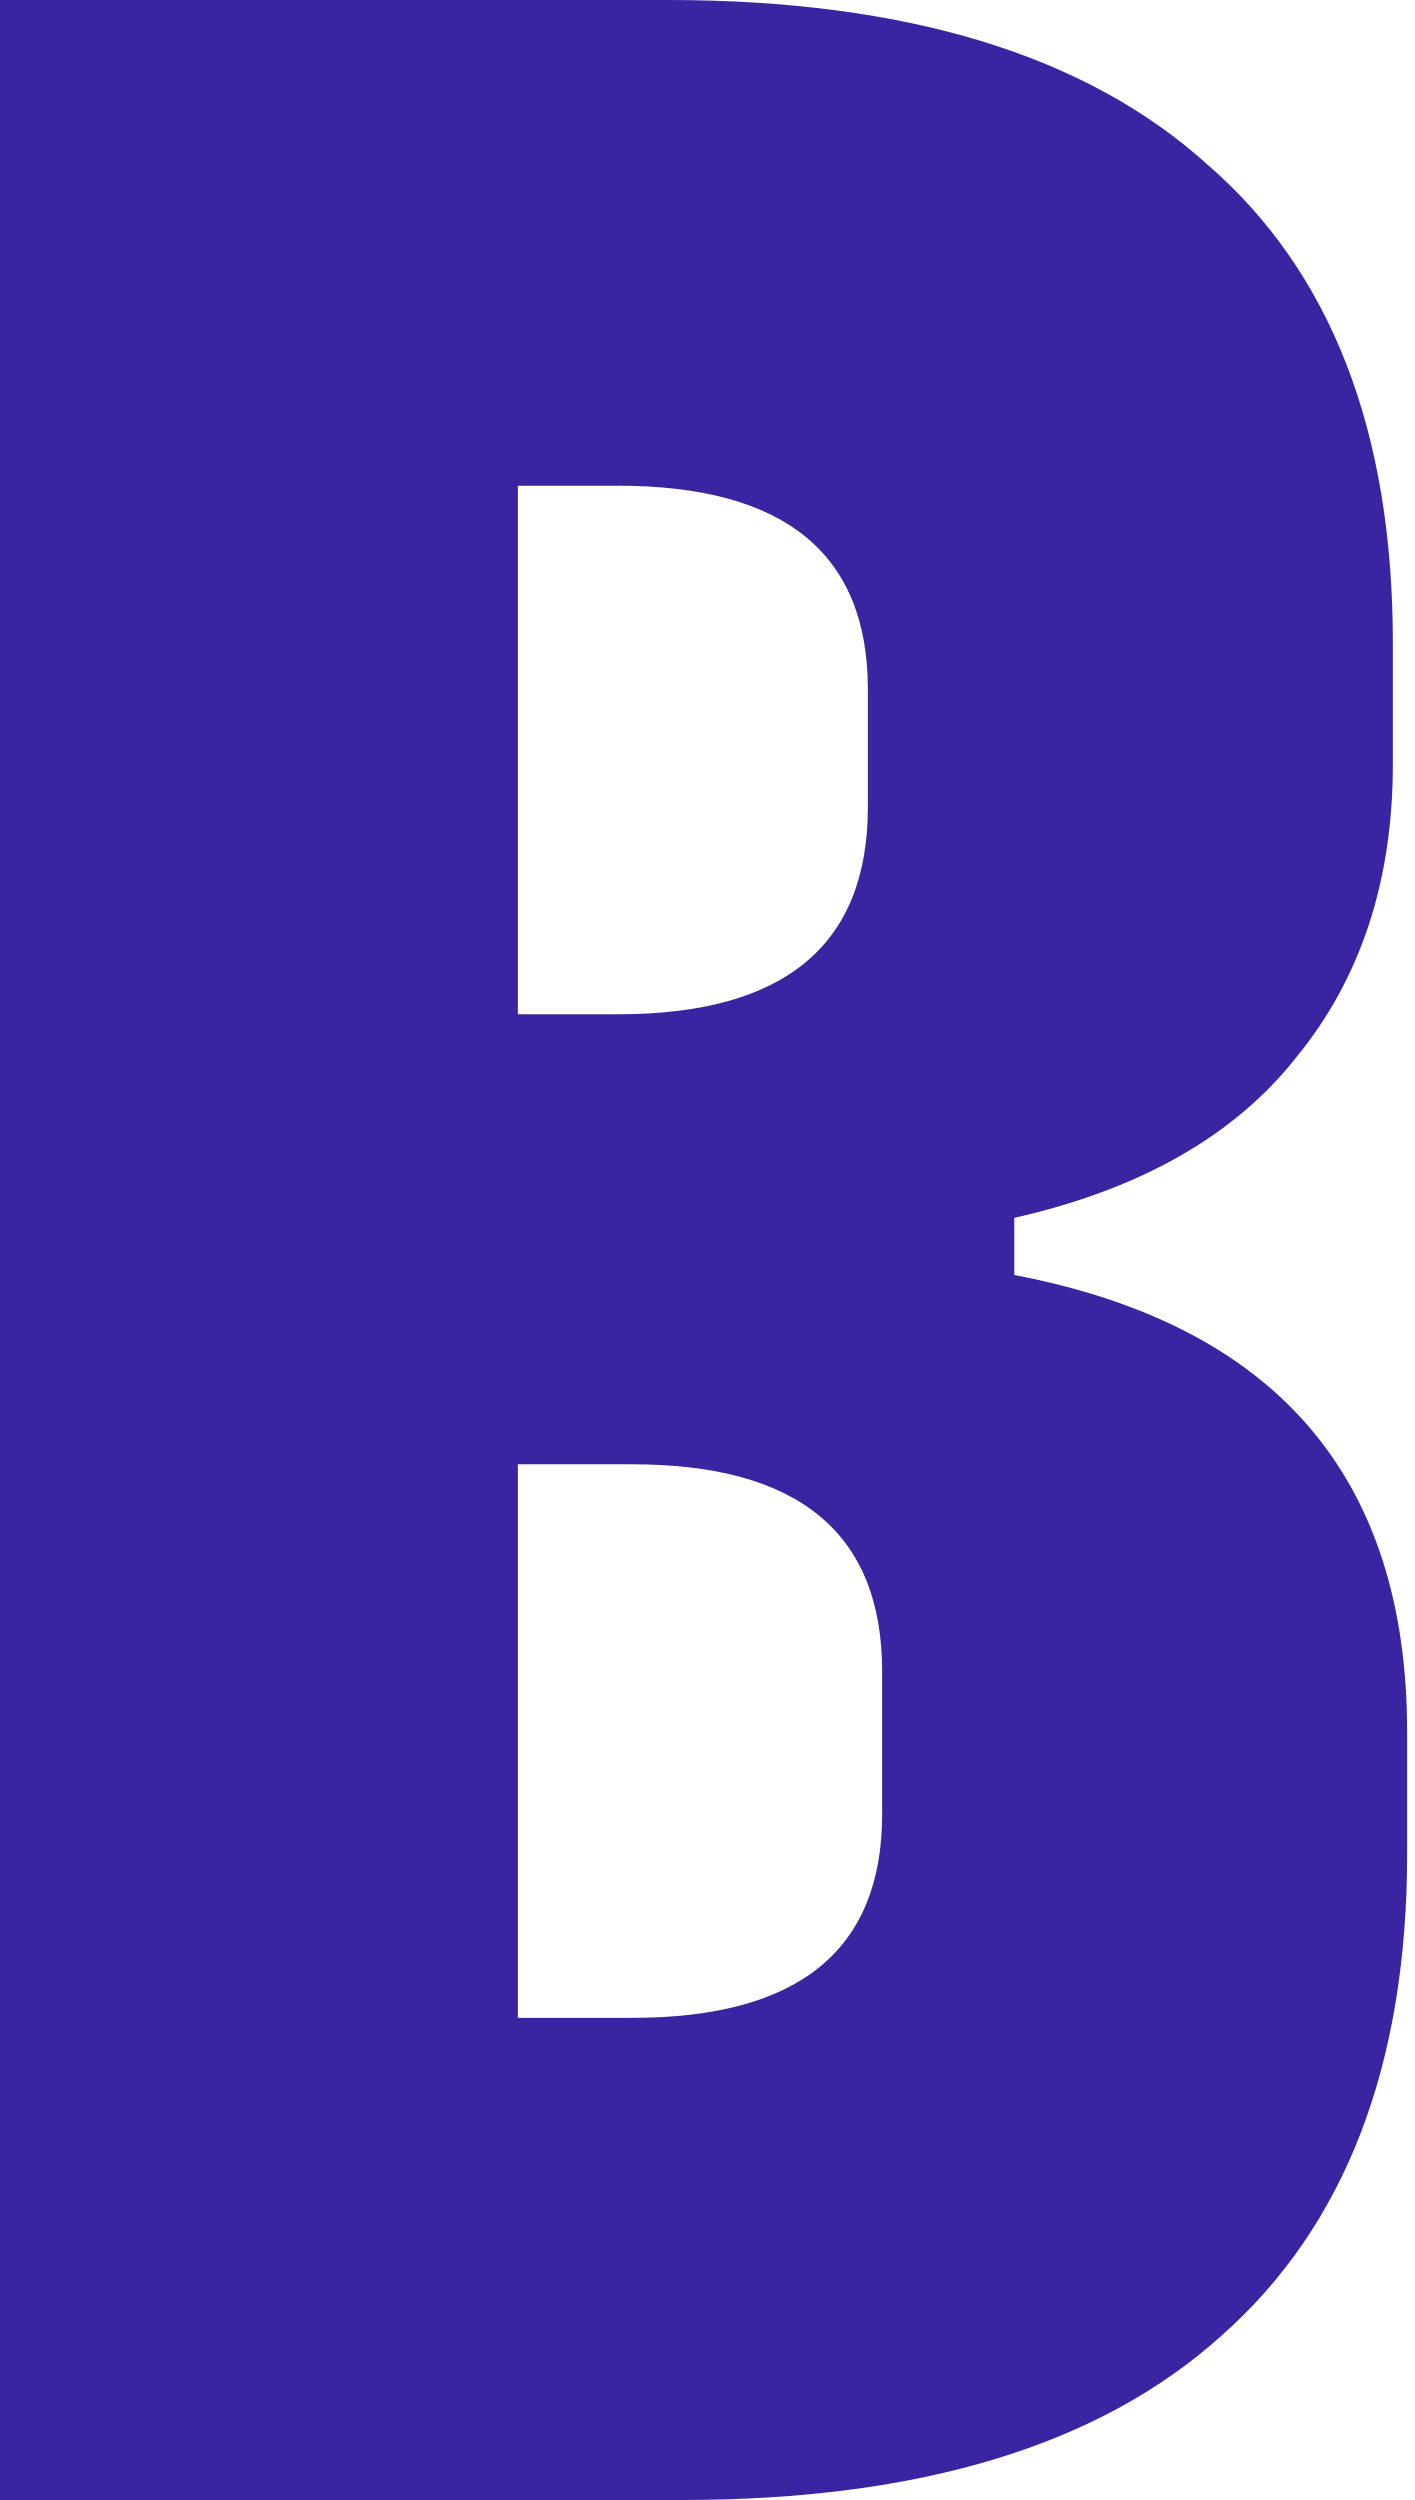
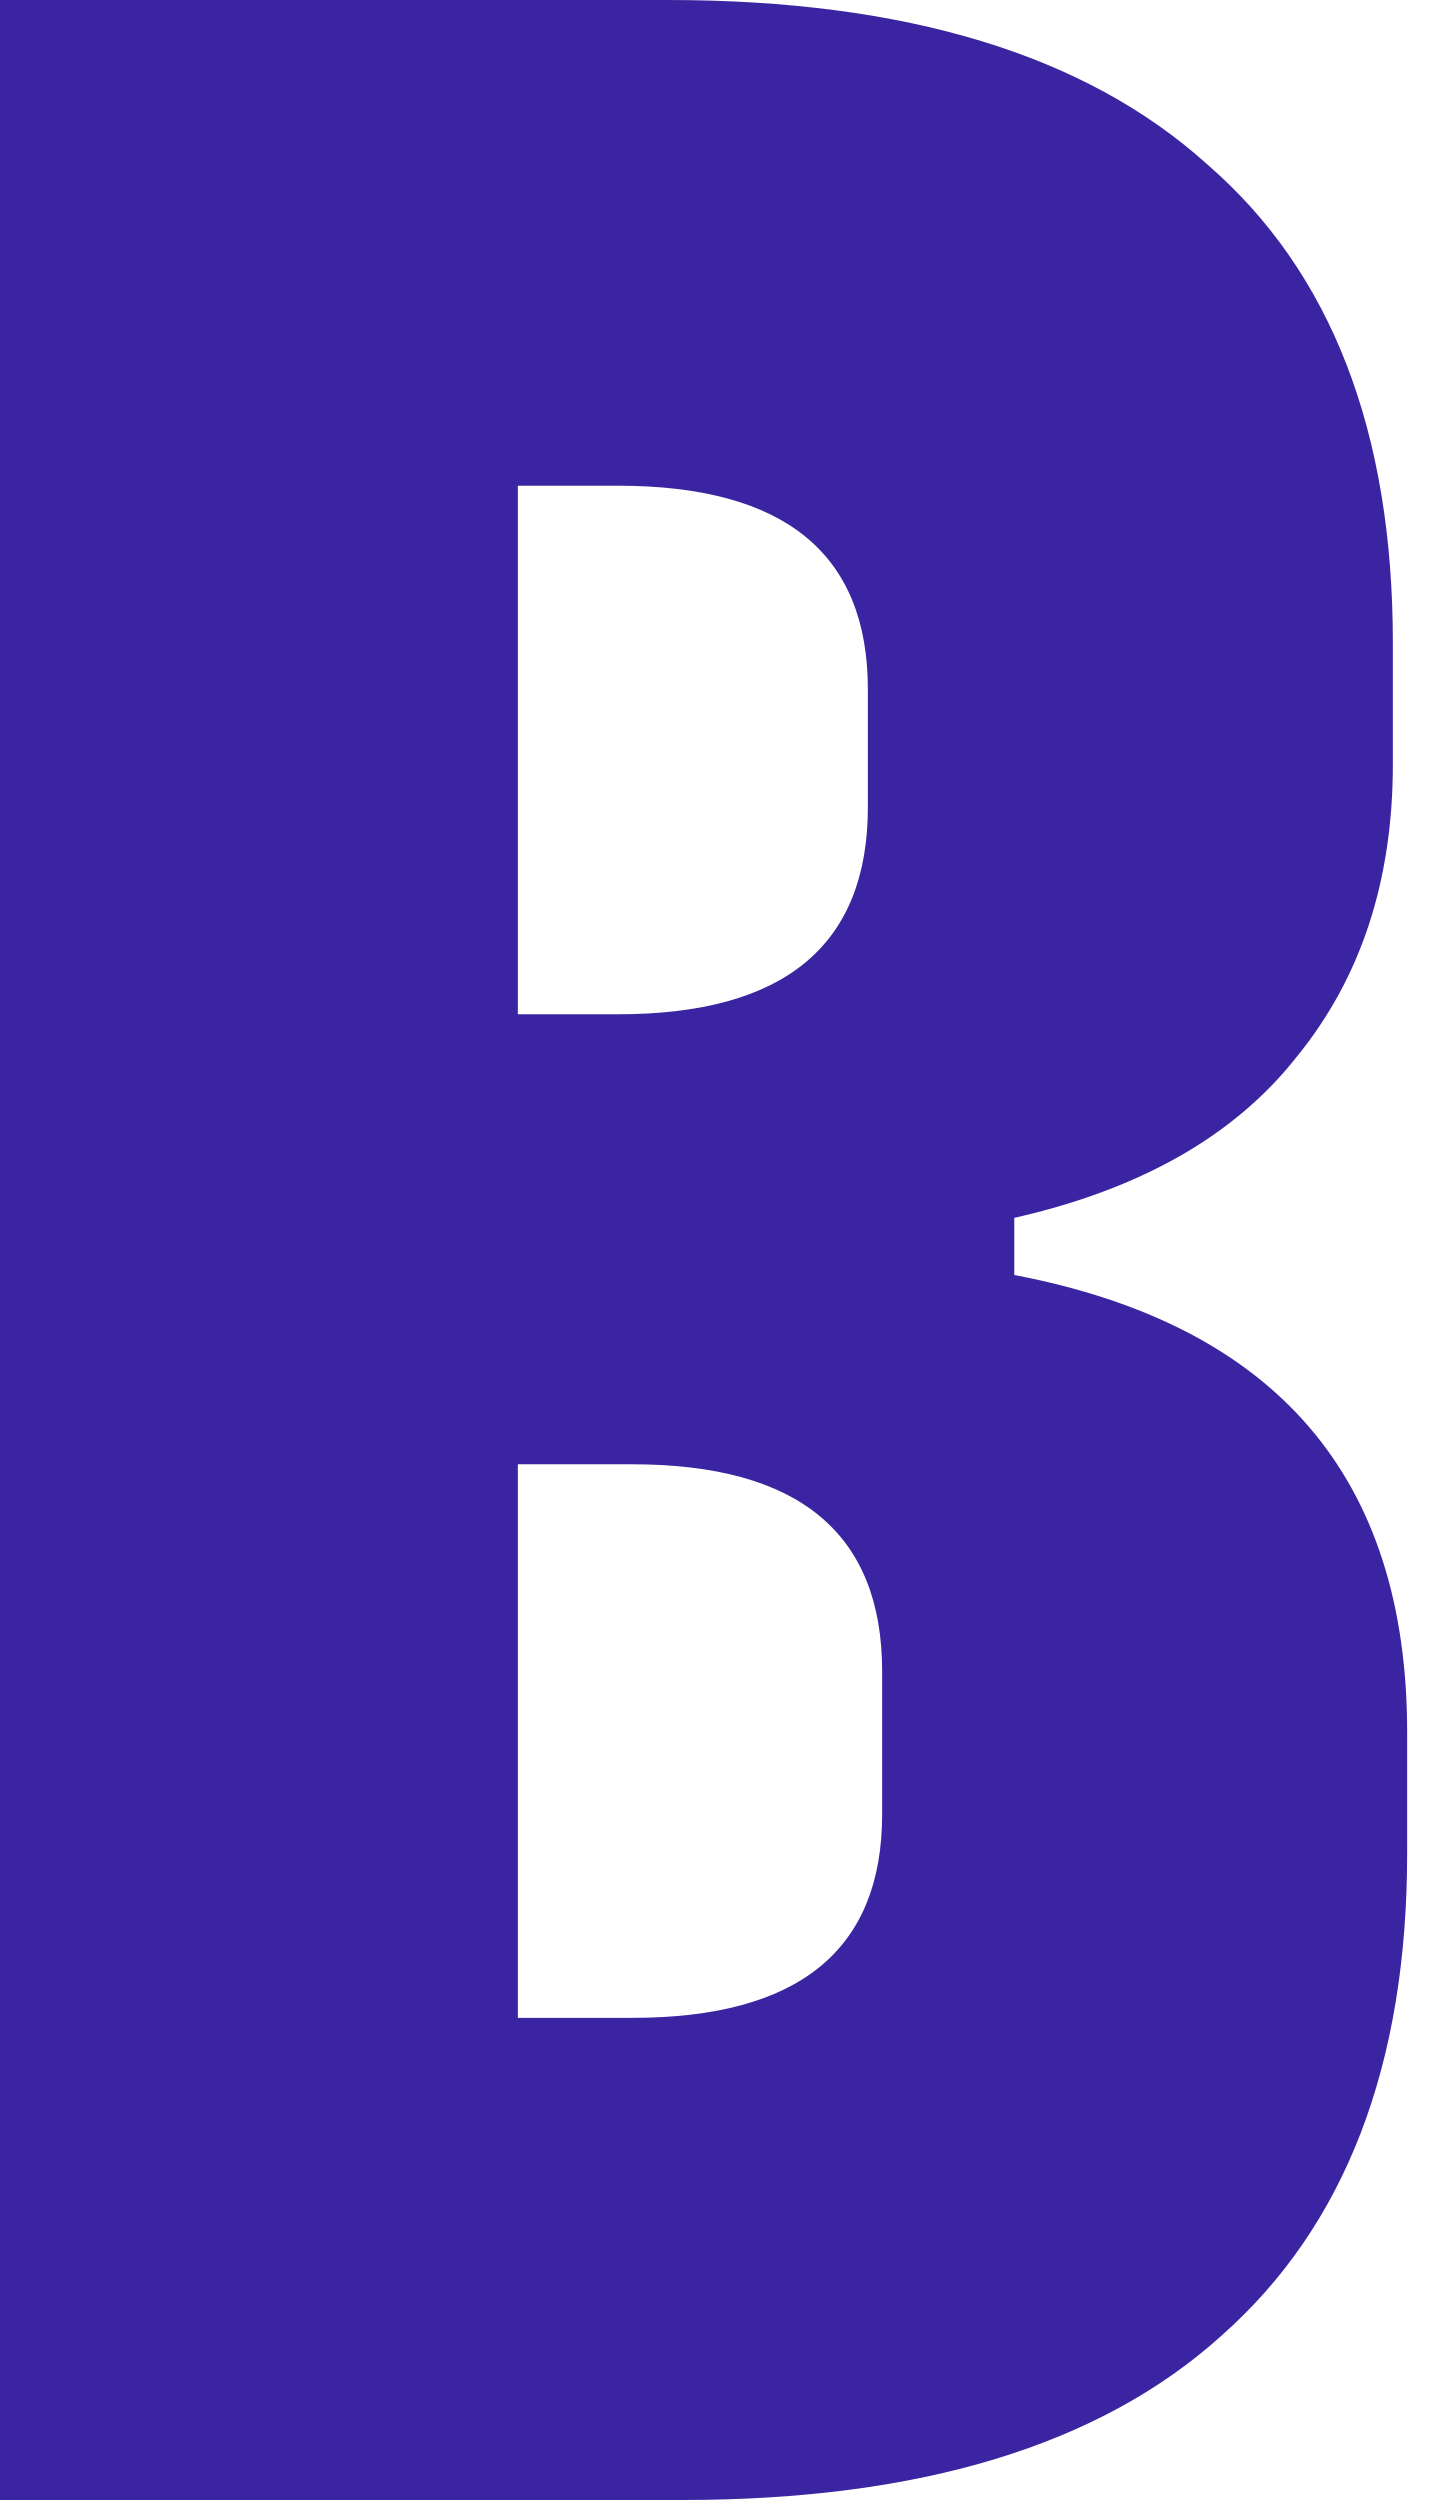
- <svg xmlns="http://www.w3.org/2000/svg" width="99" height="175" viewBox="0 0 99 175" fill="none">
-   <path d="M9.53674e-07 175V-1.14441e-05H46.75C63.417 -1.14441e-05 76 3.833 84.5 11.5C93.167 19 97.5 30.167 97.5 45V53.5C97.5 61.667 95.25 68.5 90.75 74C86.417 79.5 79.833 83.25 71 85.25V89.25C89.333 92.75 98.5 103.417 98.5 121.25V129.75C98.5 144.583 94.167 155.833 85.5 163.5C77 171.167 64.417 175 47.75 175H9.53674e-07ZM36.25 71H43.25C54.917 71 60.75 66.167 60.75 56.5V48.25C60.75 38.75 54.917 34 43.25 34H36.25V71ZM36.25 141.25H44.25C55.917 141.25 61.75 136.5 61.75 127V117C61.75 107.333 55.917 102.5 44.25 102.5H36.25V141.25Z" fill="#3B24A1" />
+ <svg xmlns="http://www.w3.org/2000/svg" width="16" height="28" viewBox="0 0 16 28" fill="none">
+   <path d="M1.10865e-05 28V-1.90735e-06H7.48C10.147 -1.90735e-06 12.16 0.613 13.52 1.84C14.907 3.04 15.6 4.827 15.6 7.2V8.56C15.6 9.867 15.24 10.96 14.52 11.84C13.827 12.72 12.773 13.32 11.36 13.64V14.28C14.293 14.84 15.76 16.547 15.76 19.4V20.76C15.76 23.133 15.067 24.933 13.68 26.16C12.32 27.387 10.307 28 7.64 28H1.10865e-05ZM5.8 11.36H6.92C8.787 11.36 9.72 10.587 9.72 9.04V7.72C9.72 6.2 8.787 5.44 6.92 5.44H5.8V11.36ZM5.8 22.6H7.08C8.947 22.6 9.88 21.84 9.88 20.32V18.72C9.88 17.173 8.947 16.4 7.08 16.4H5.8V22.6Z" fill="#3B24A1" />
</svg>
